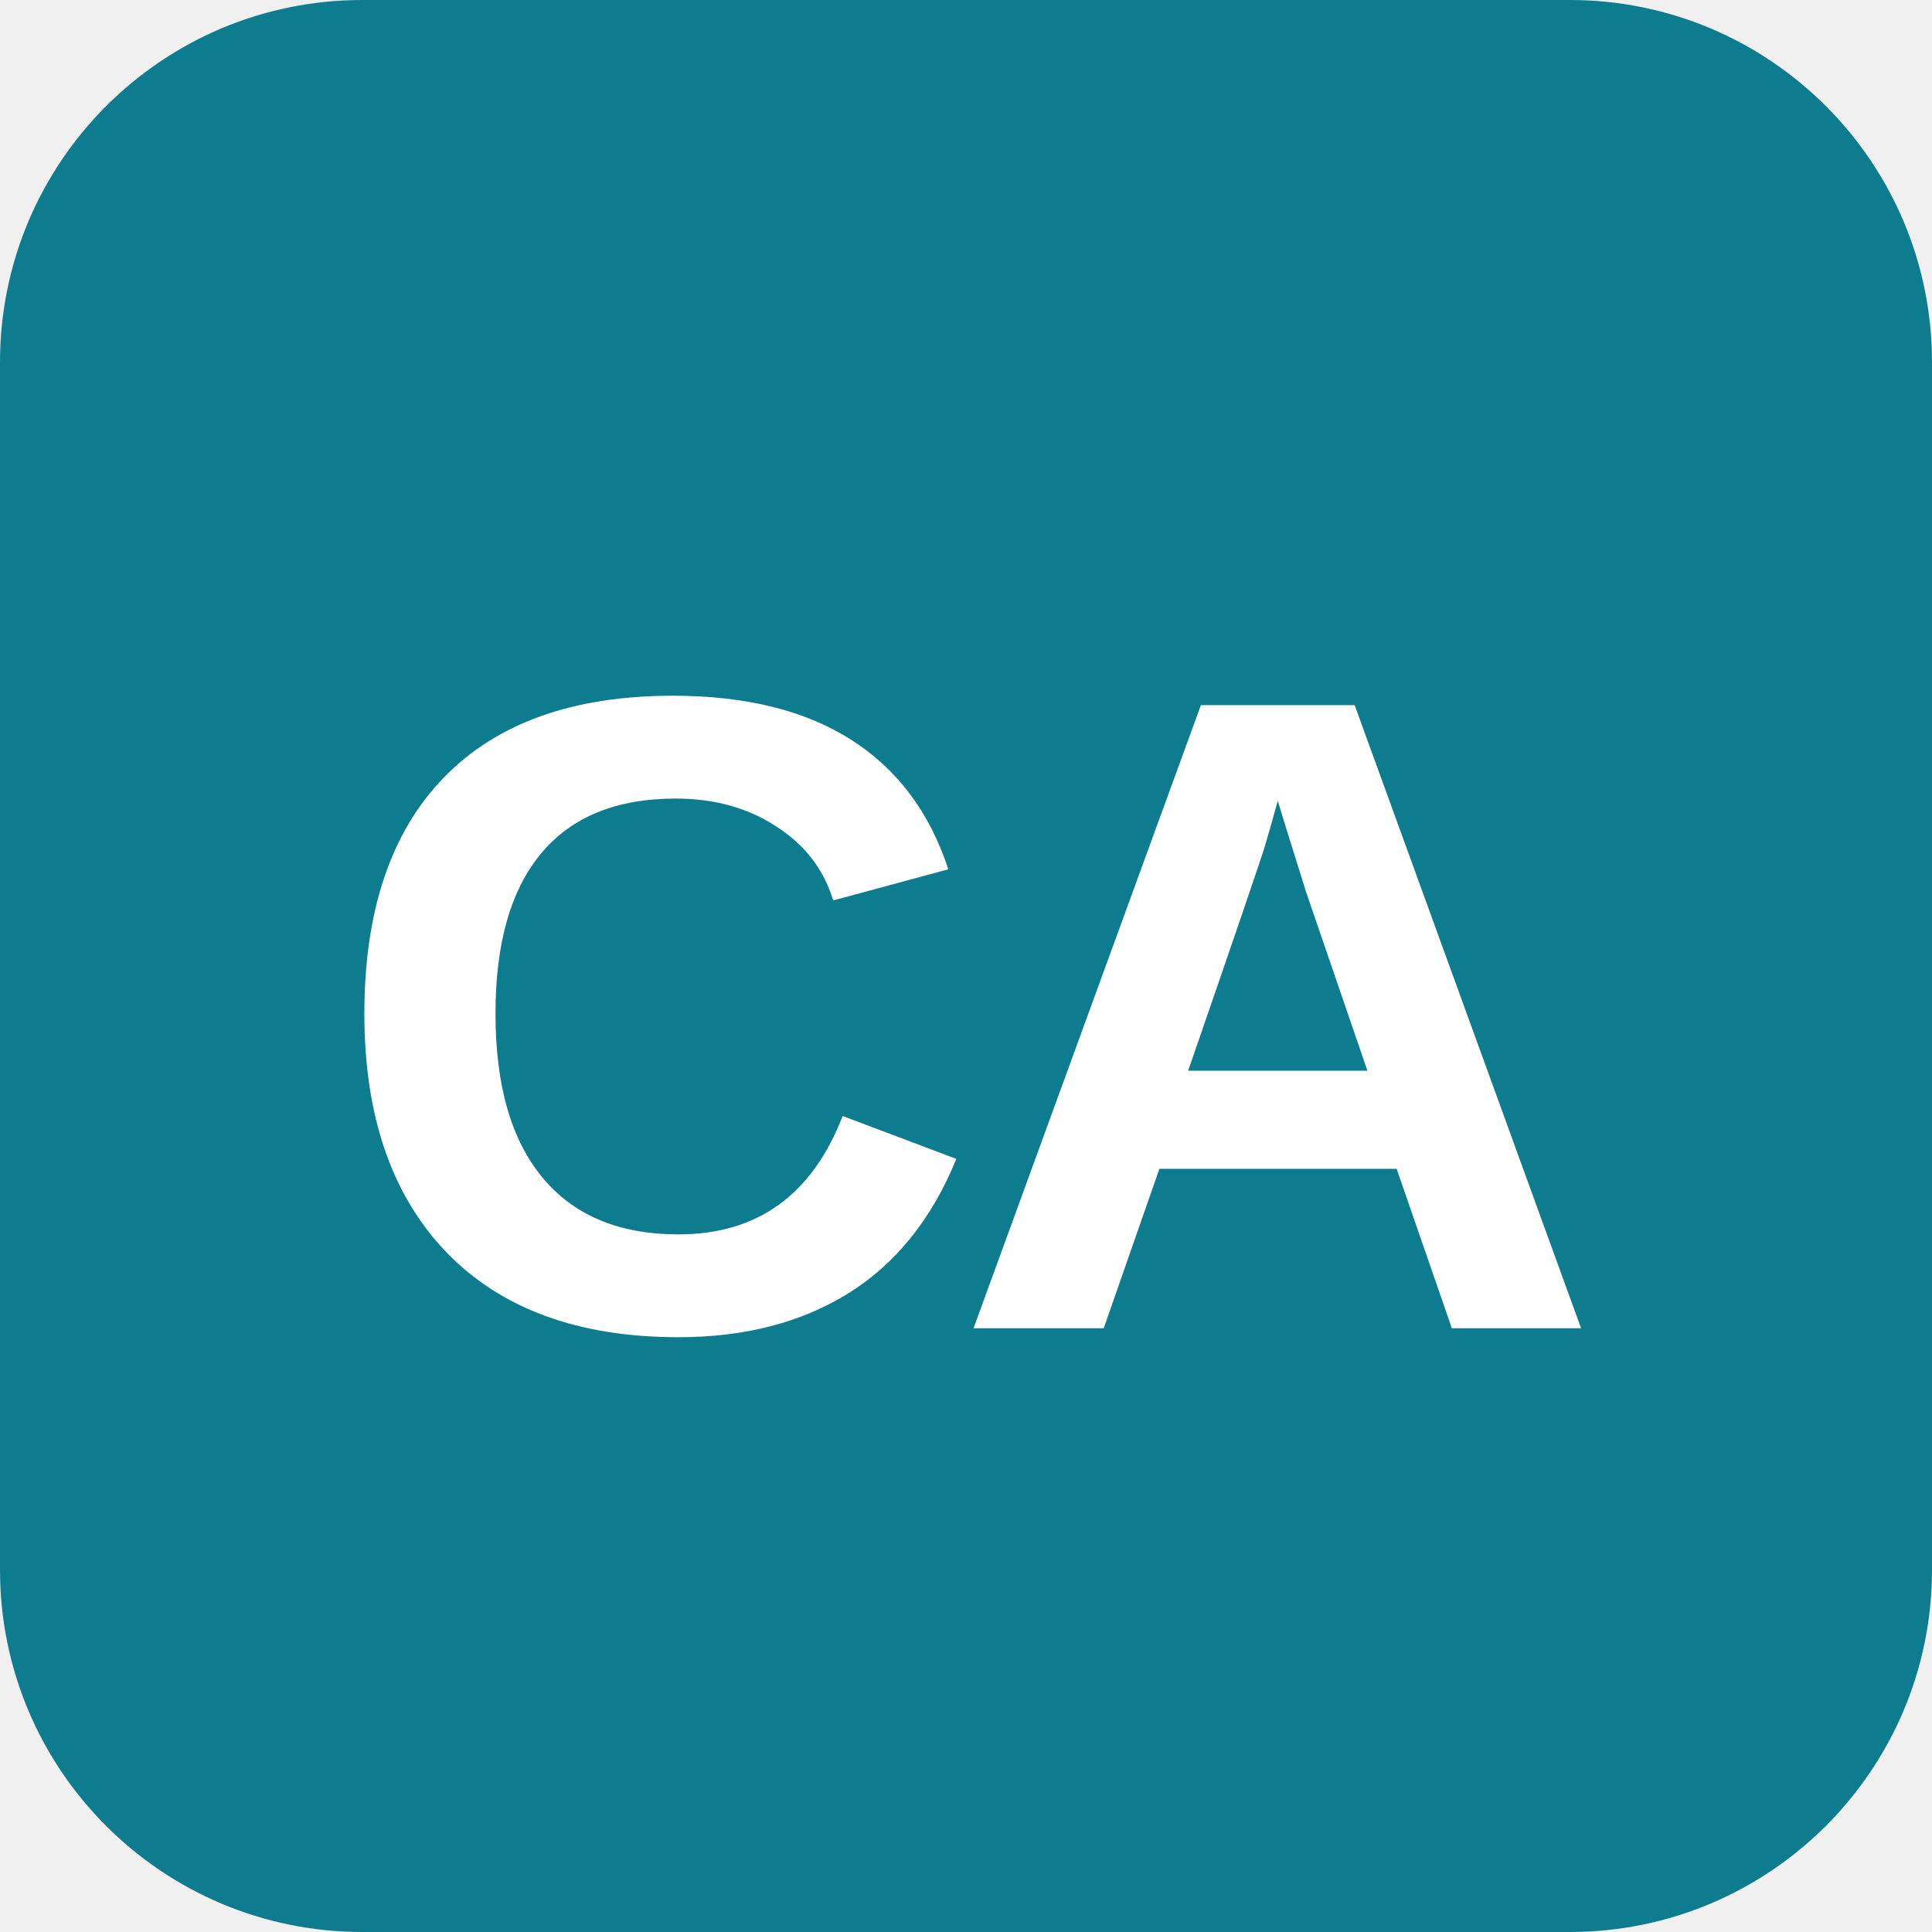
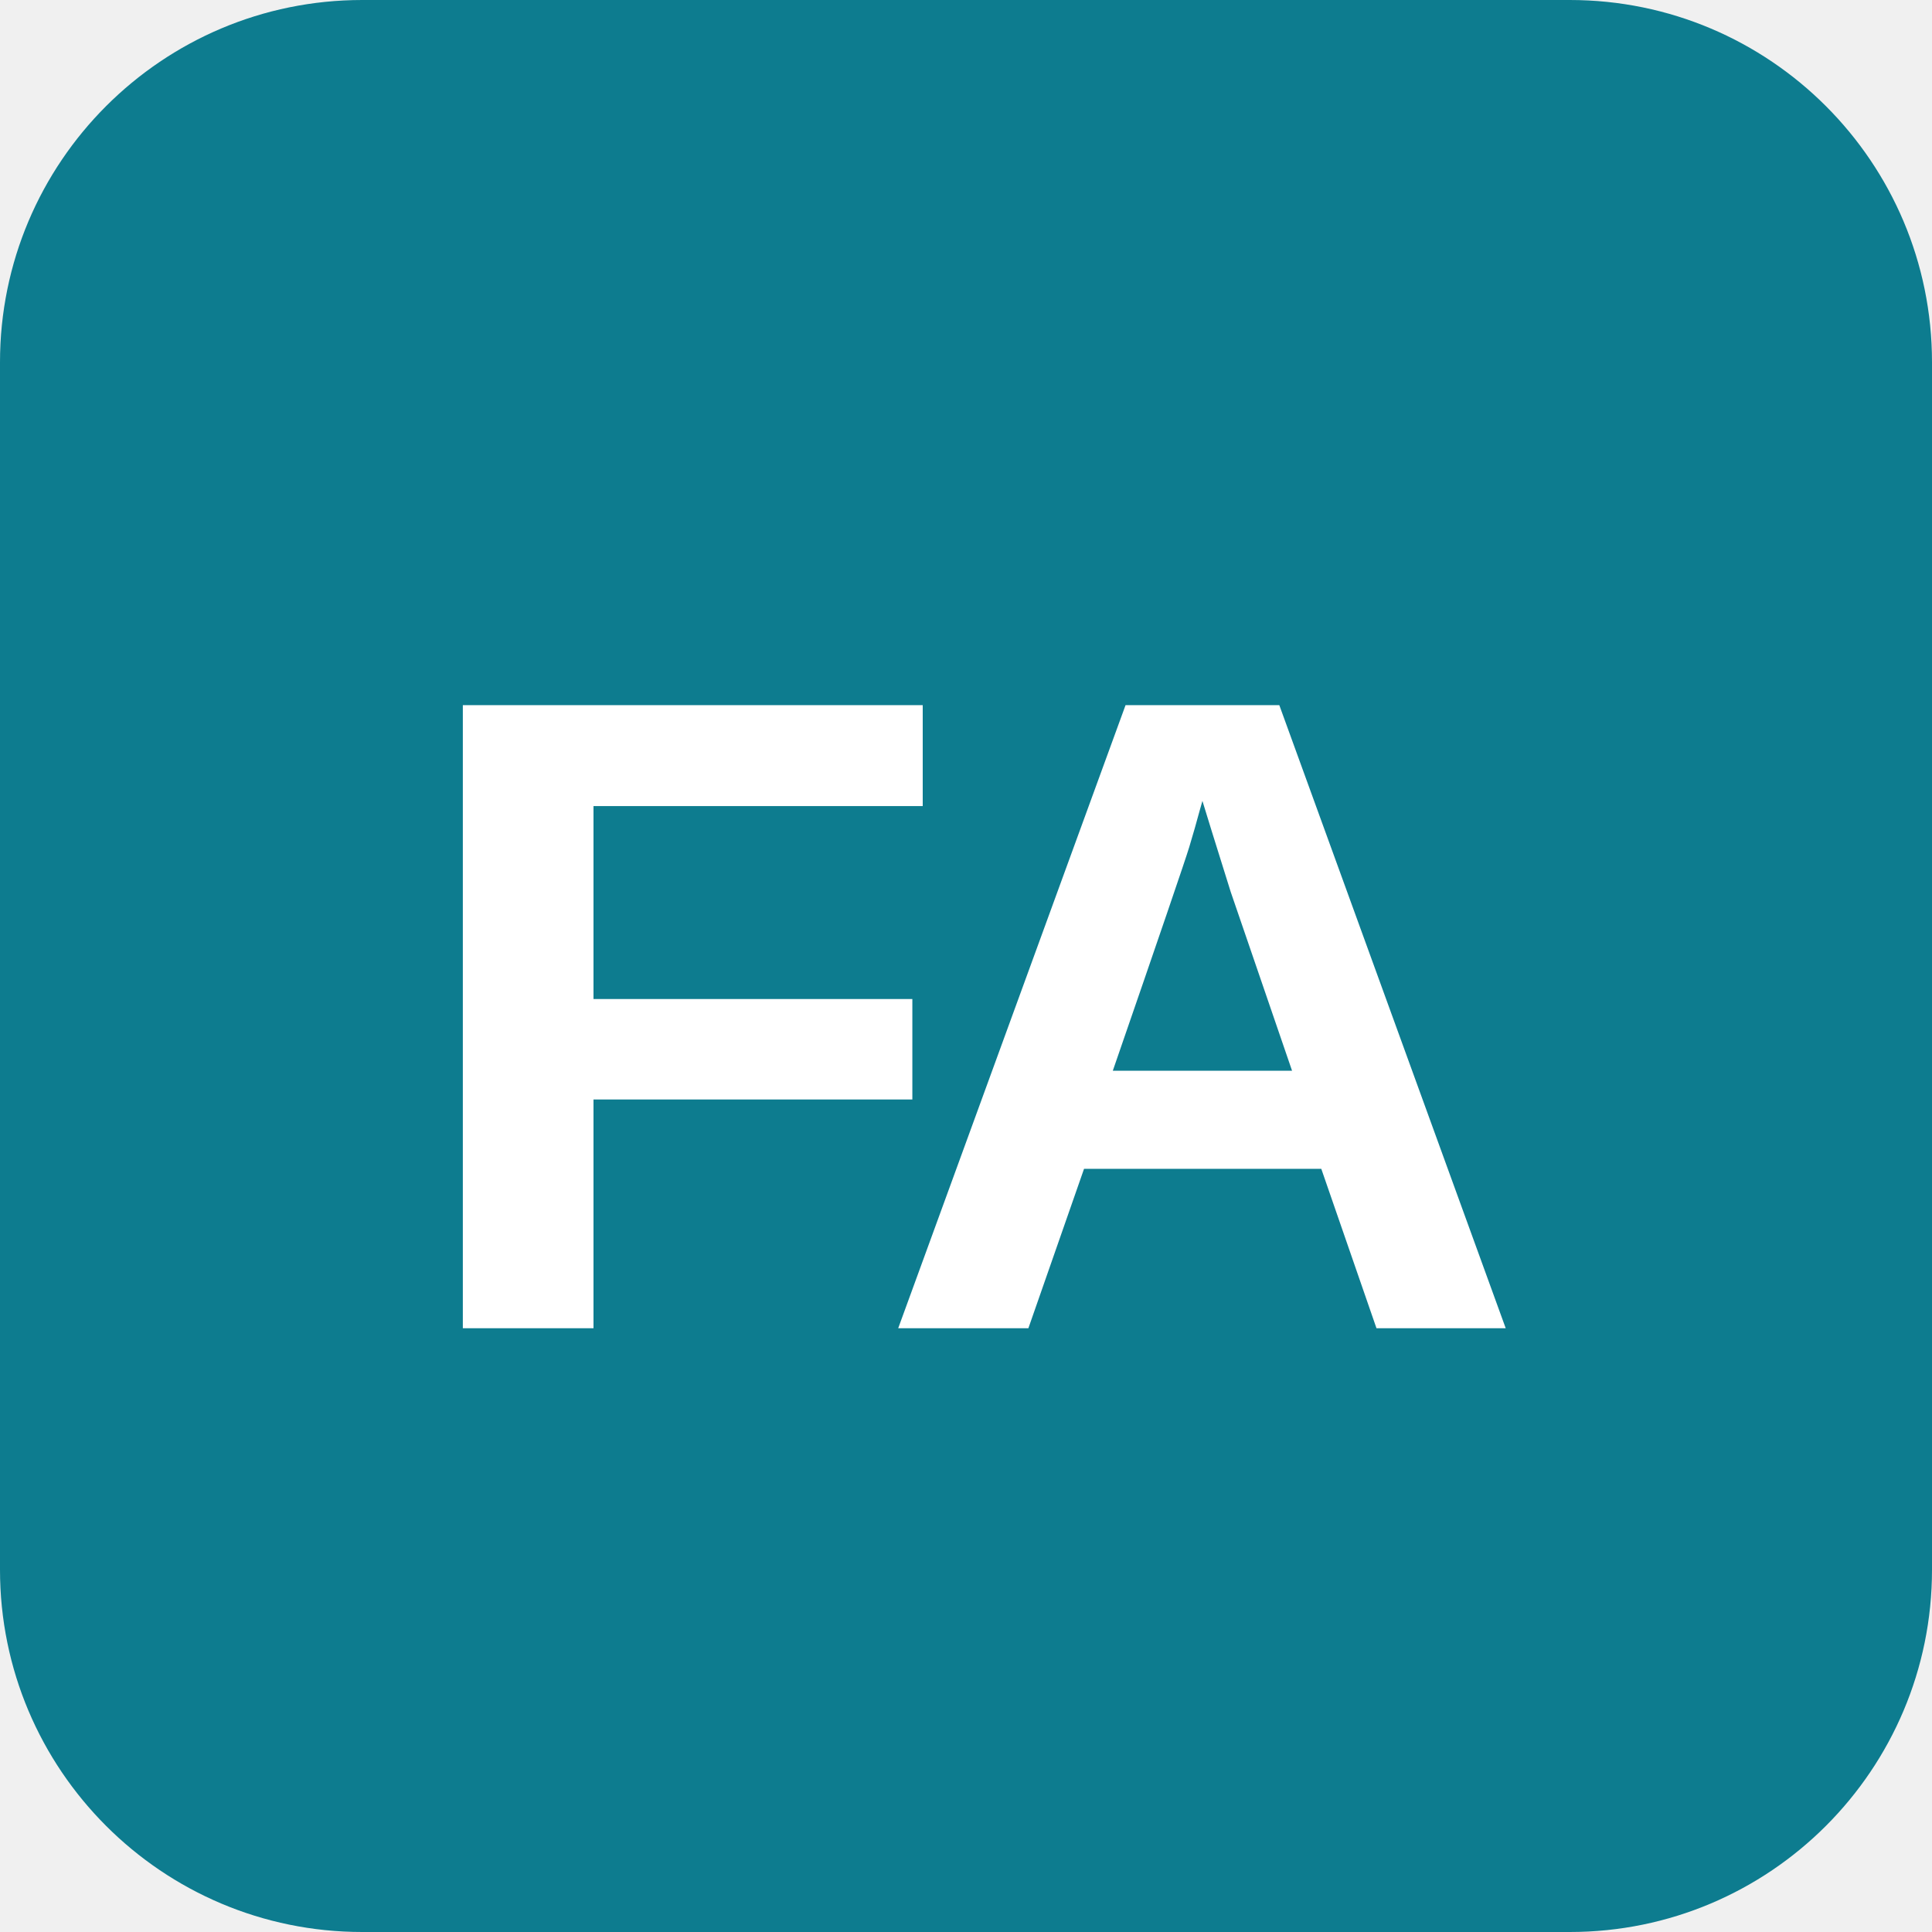
<svg xmlns="http://www.w3.org/2000/svg" viewBox="0 0 64 64" width="64" height="64">
  <rect width="64" height="64" rx="12" ry="12" fill="#0D7C8F" />
-   <text x="32" y="44" text-anchor="middle" font-family="'SF Pro Display', 'Segoe UI', 'Helvetica Neue', Arial, sans-serif" font-weight="700" font-size="30" letter-spacing="-1" fill="#FFFFFF">CA</text>
+   <text x="32" y="44" text-anchor="middle" font-family="'SF Pro Display', 'Segoe UI', 'Helvetica Neue', Arial, sans-serif" font-weight="700" font-size="30" letter-spacing="-1" fill="#FFFFFF">FA</text>
</svg>
